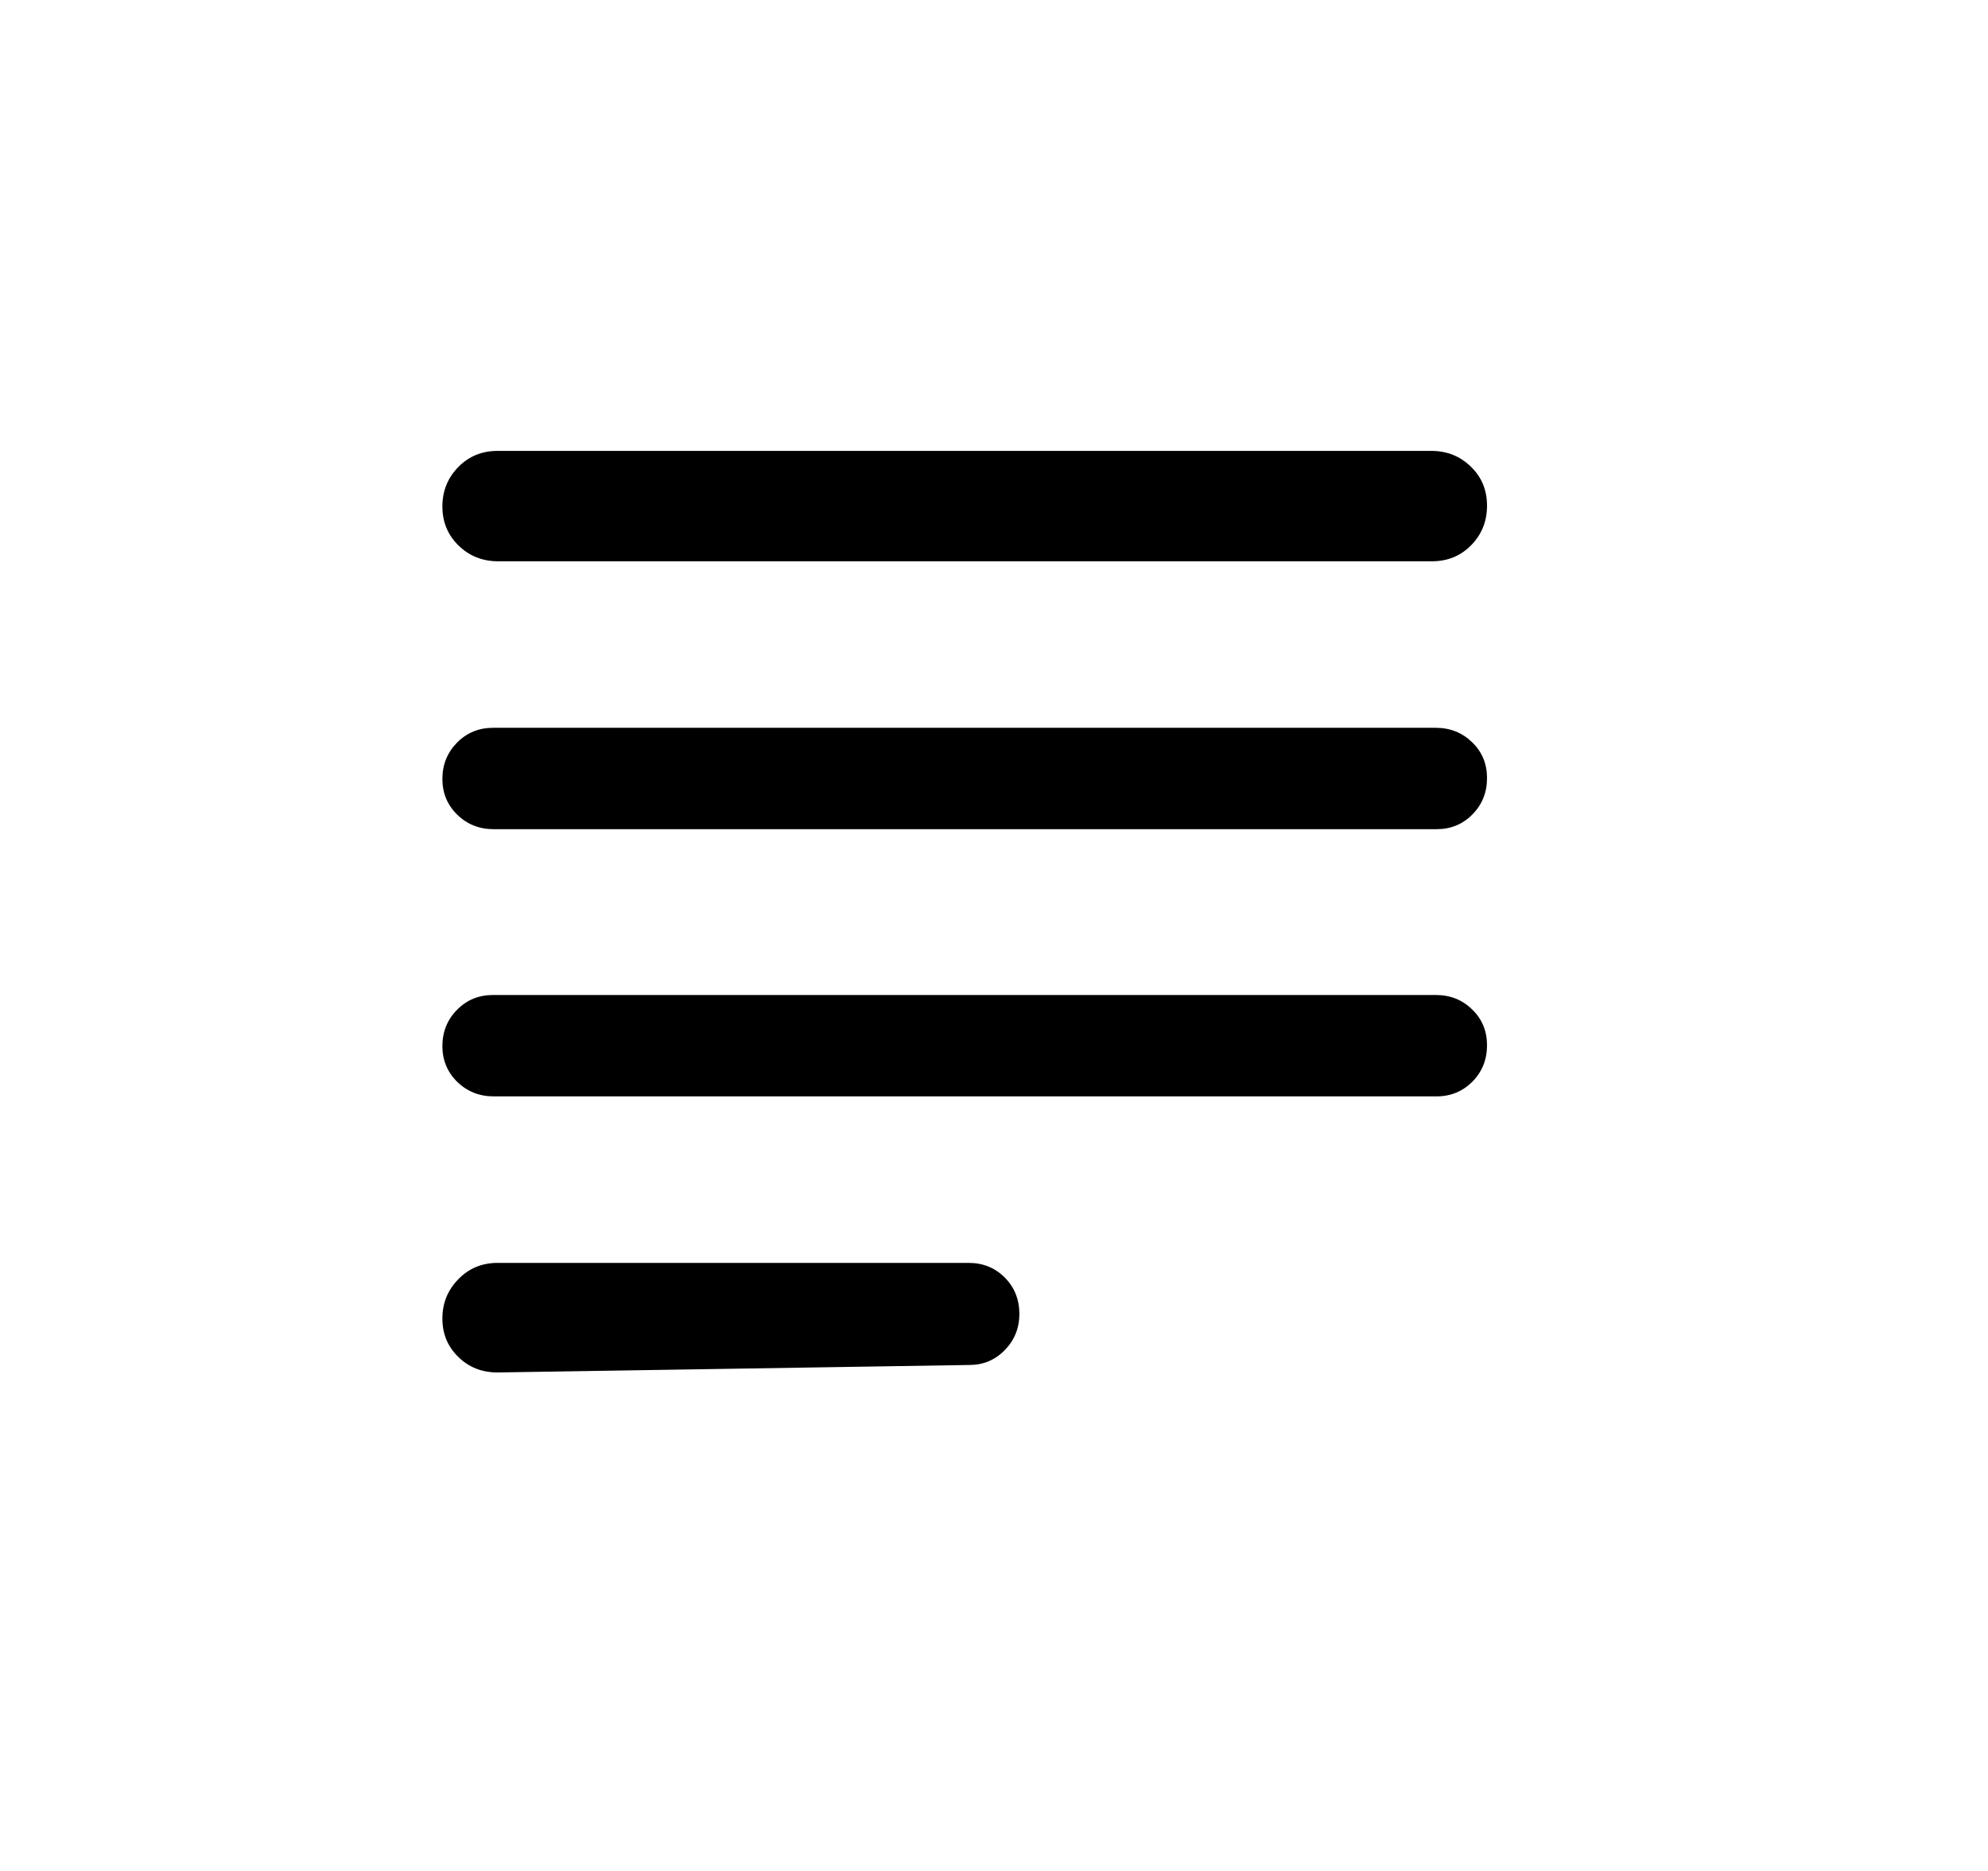
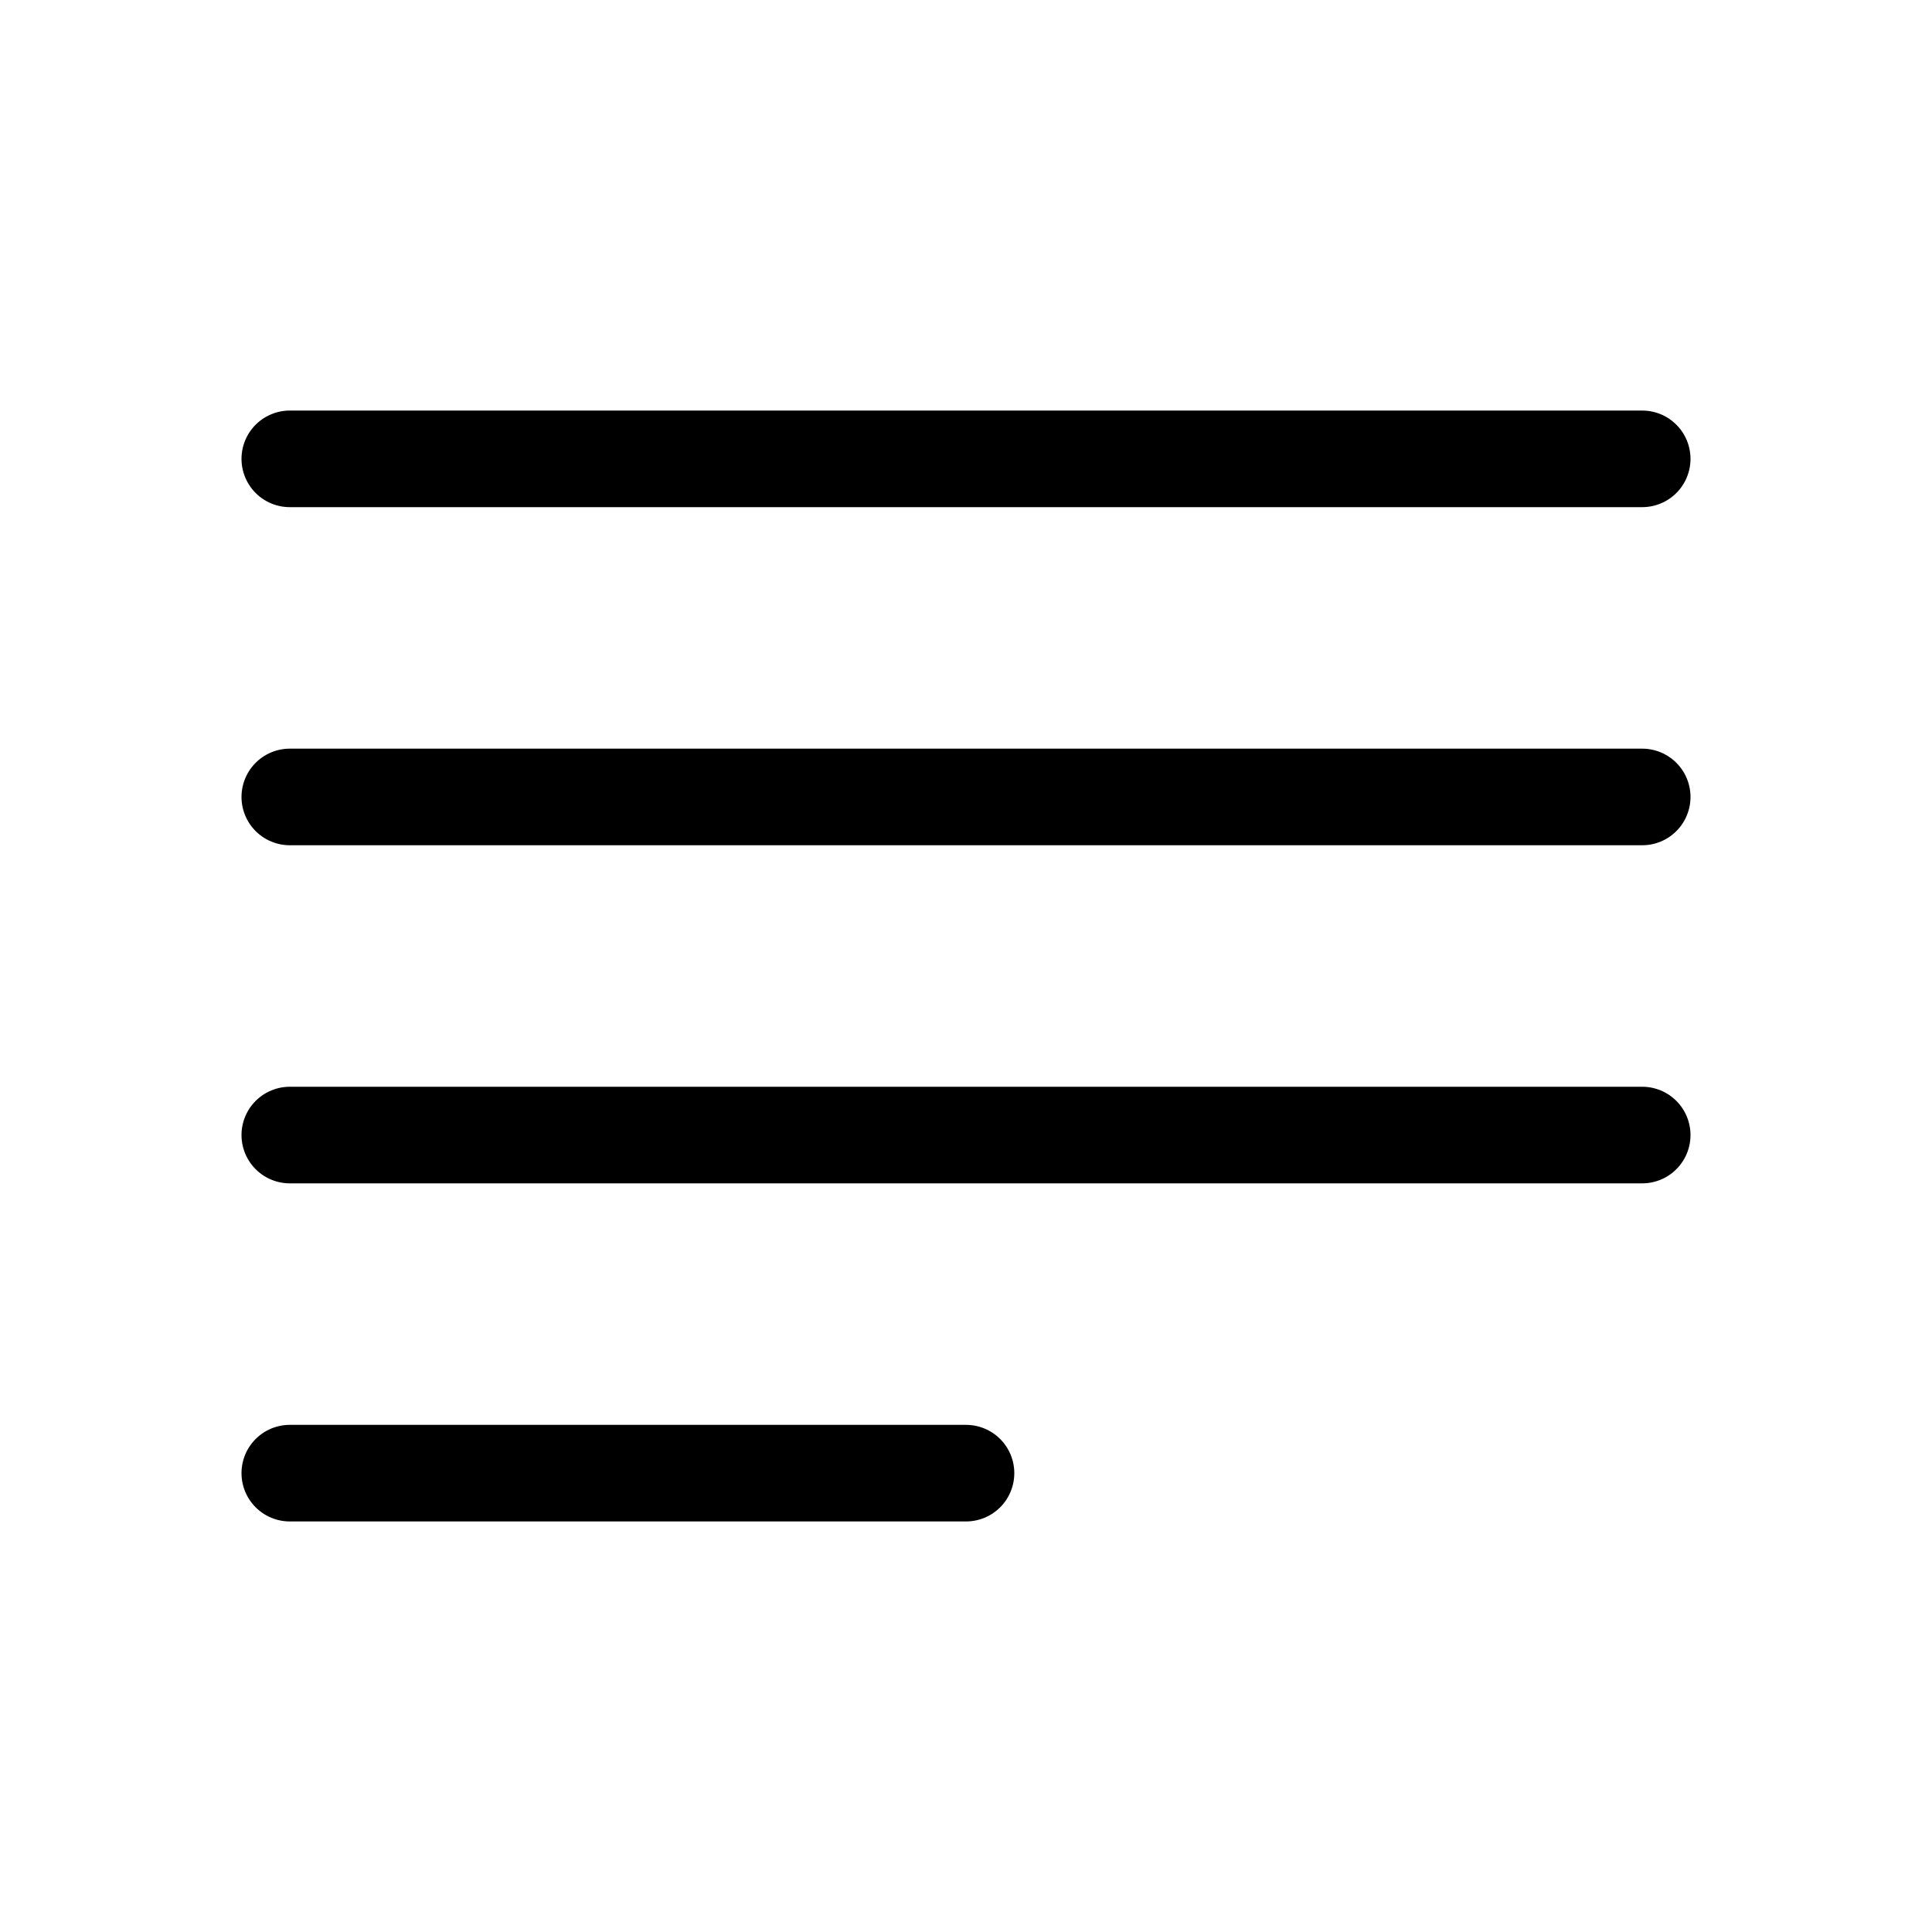
- <svg xmlns="http://www.w3.org/2000/svg" width="17" height="16" viewBox="0 0 17 16" fill="none">
-   <path d="M4.255 11.737C4.121 11.737 4.009 11.693 3.919 11.604C3.828 11.516 3.783 11.406 3.783 11.276C3.783 11.145 3.828 11.033 3.919 10.94C4.009 10.847 4.121 10.8 4.255 10.8H8.283C8.406 10.8 8.509 10.842 8.592 10.925C8.675 11.009 8.717 11.113 8.717 11.236C8.717 11.358 8.675 11.461 8.592 11.546C8.509 11.631 8.408 11.673 8.29 11.673L4.255 11.737ZM4.221 9.376C4.099 9.376 3.995 9.334 3.91 9.252C3.826 9.169 3.783 9.067 3.783 8.946C3.783 8.824 3.825 8.72 3.908 8.636C3.991 8.551 4.094 8.509 4.216 8.509H12.278C12.401 8.509 12.505 8.55 12.589 8.633C12.674 8.715 12.716 8.817 12.716 8.939C12.716 9.061 12.675 9.164 12.592 9.249C12.509 9.333 12.406 9.376 12.284 9.376H4.221ZM4.221 7.091C4.099 7.091 3.995 7.05 3.91 6.967C3.826 6.885 3.783 6.783 3.783 6.661C3.783 6.539 3.825 6.436 3.908 6.351C3.991 6.267 4.094 6.224 4.216 6.224H12.278C12.401 6.224 12.505 6.266 12.589 6.348C12.674 6.43 12.716 6.532 12.716 6.654C12.716 6.776 12.675 6.879 12.592 6.964C12.509 7.049 12.406 7.091 12.284 7.091H4.221ZM4.26 4.8C4.126 4.8 4.013 4.755 3.921 4.665C3.829 4.575 3.783 4.464 3.783 4.332C3.783 4.199 3.828 4.087 3.919 3.994C4.009 3.902 4.121 3.856 4.255 3.856H12.24C12.373 3.856 12.486 3.901 12.578 3.991C12.671 4.081 12.716 4.192 12.716 4.325C12.716 4.457 12.671 4.57 12.581 4.662C12.491 4.754 12.379 4.8 12.245 4.8H4.26Z" fill="currentColor" />
+ <svg xmlns="http://www.w3.org/2000/svg" width="20" height="20" viewBox="0 0 20 20" fill="none">
+   <path d="M3 4.75H17M3 8.25H17M3 11.75H17M3 15.25H10" stroke="currentColor" stroke-linecap="round" />
</svg>
